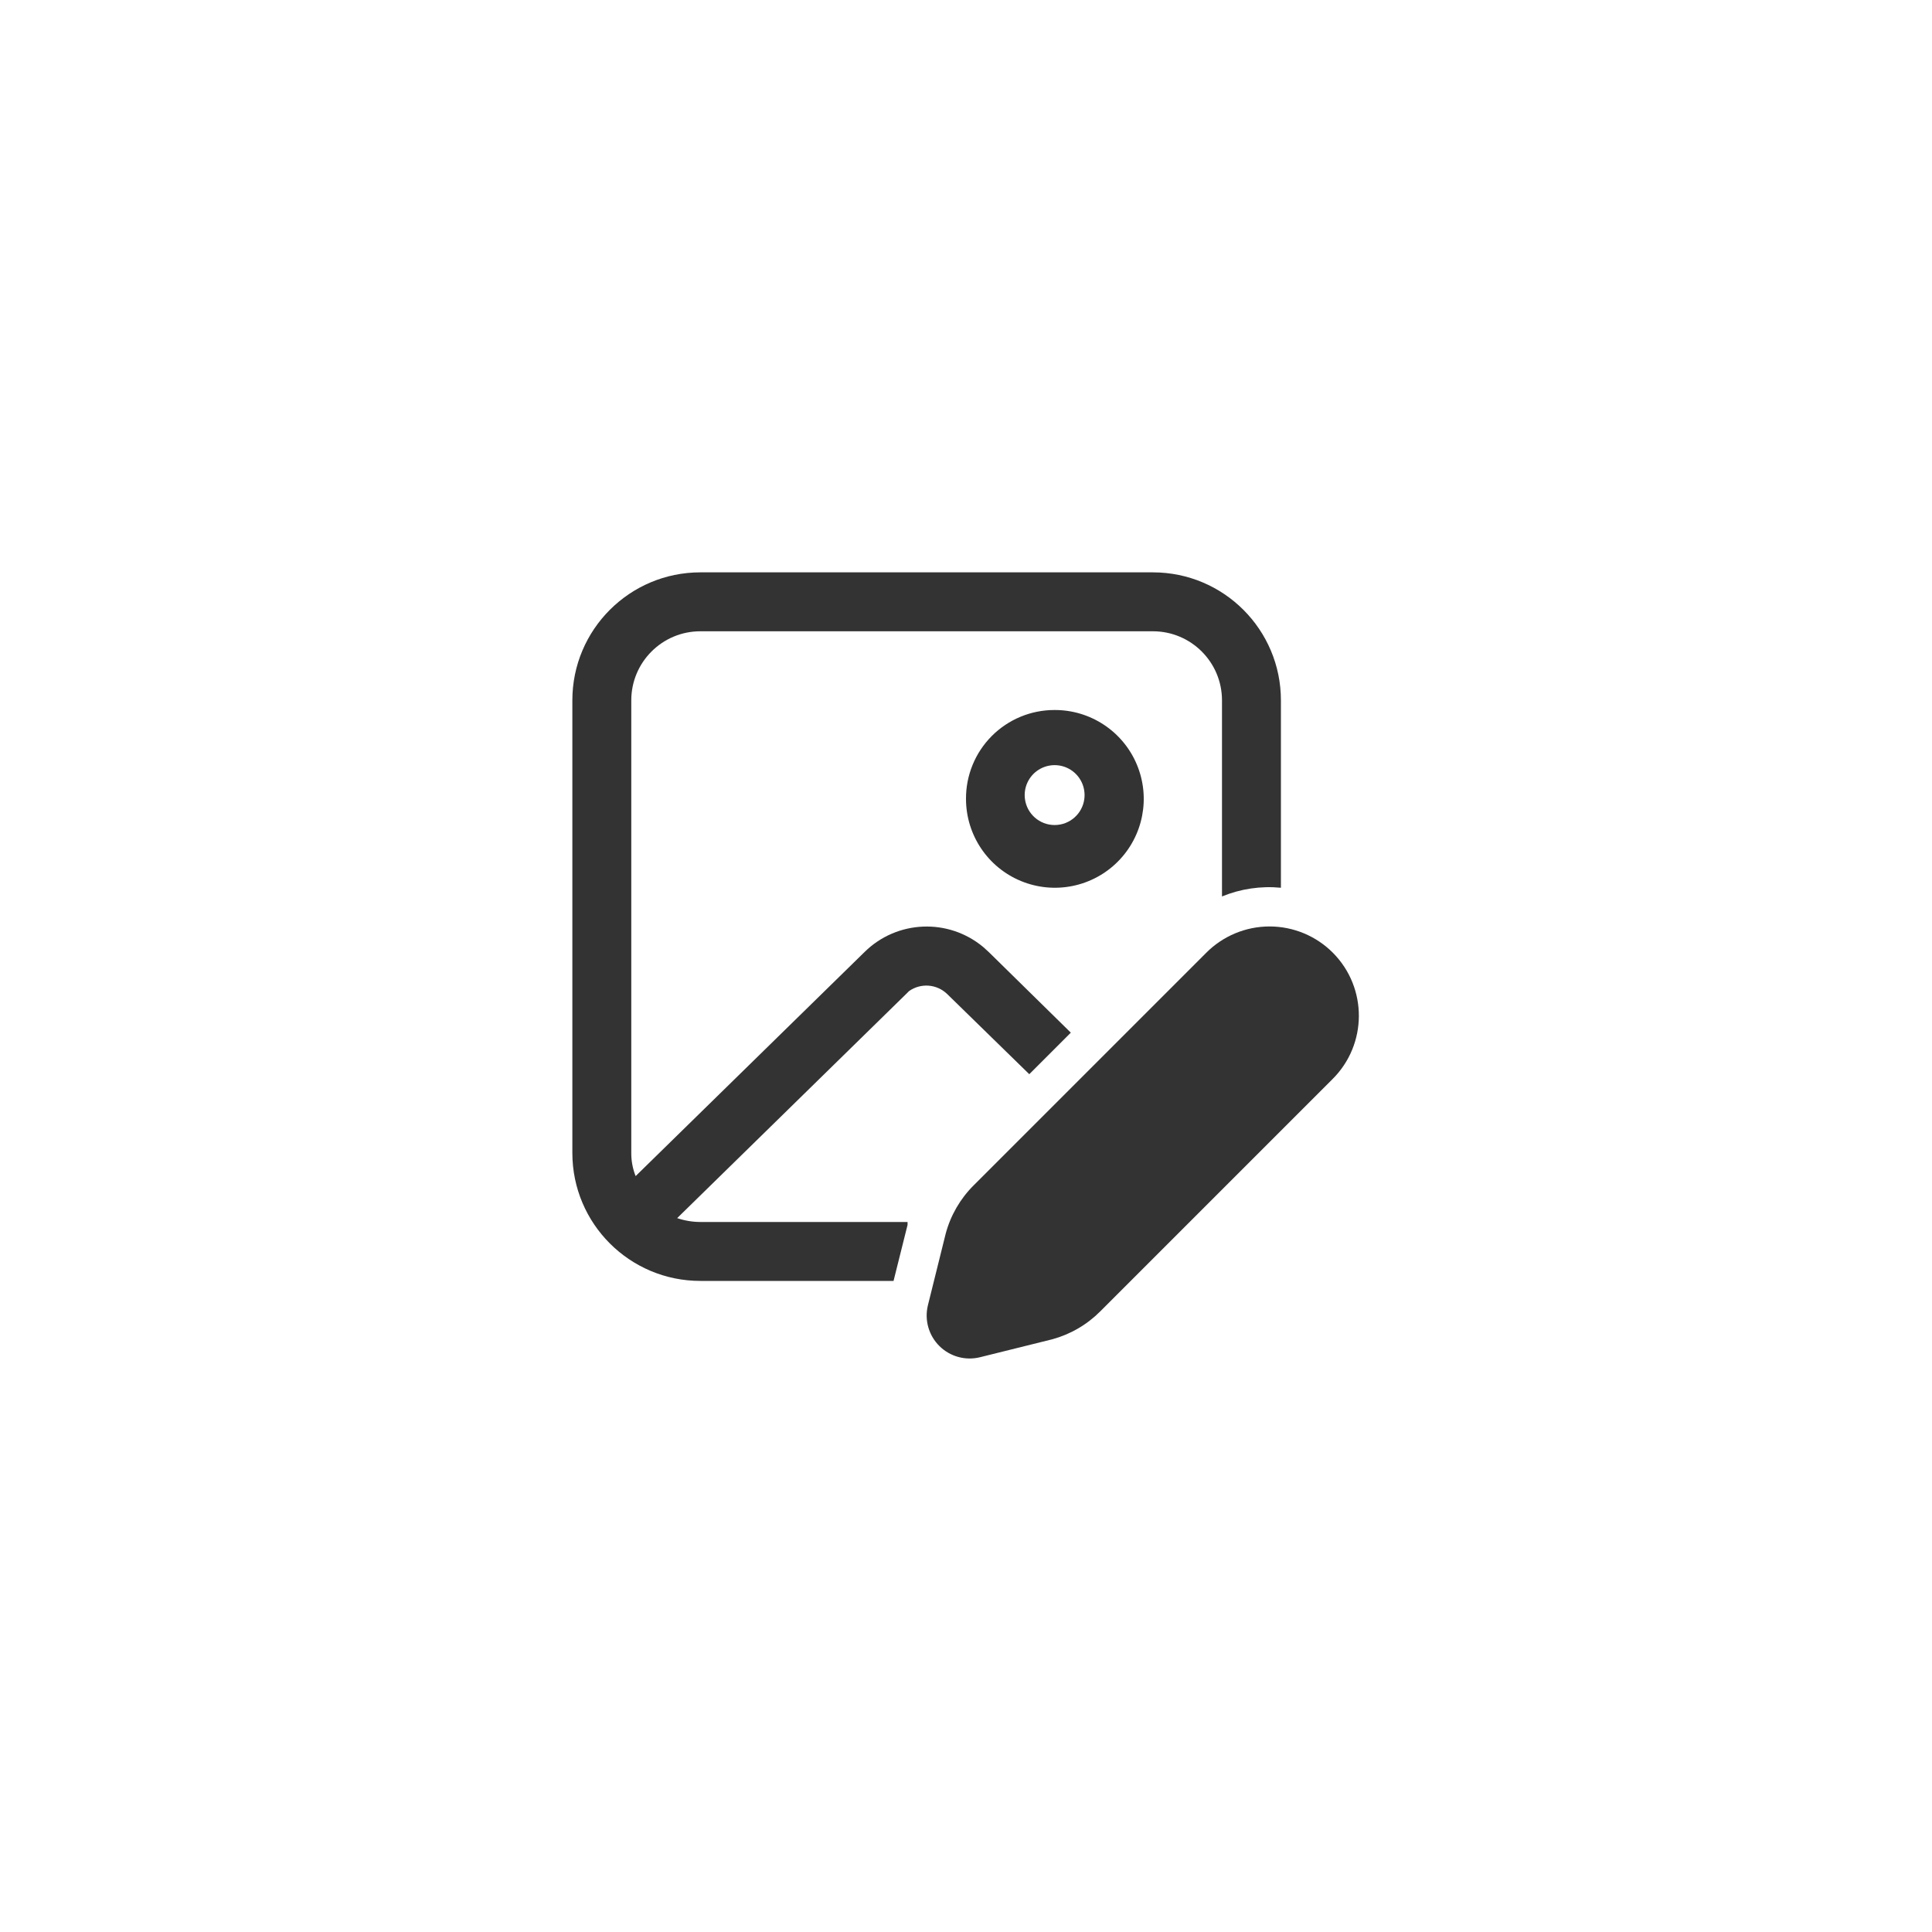
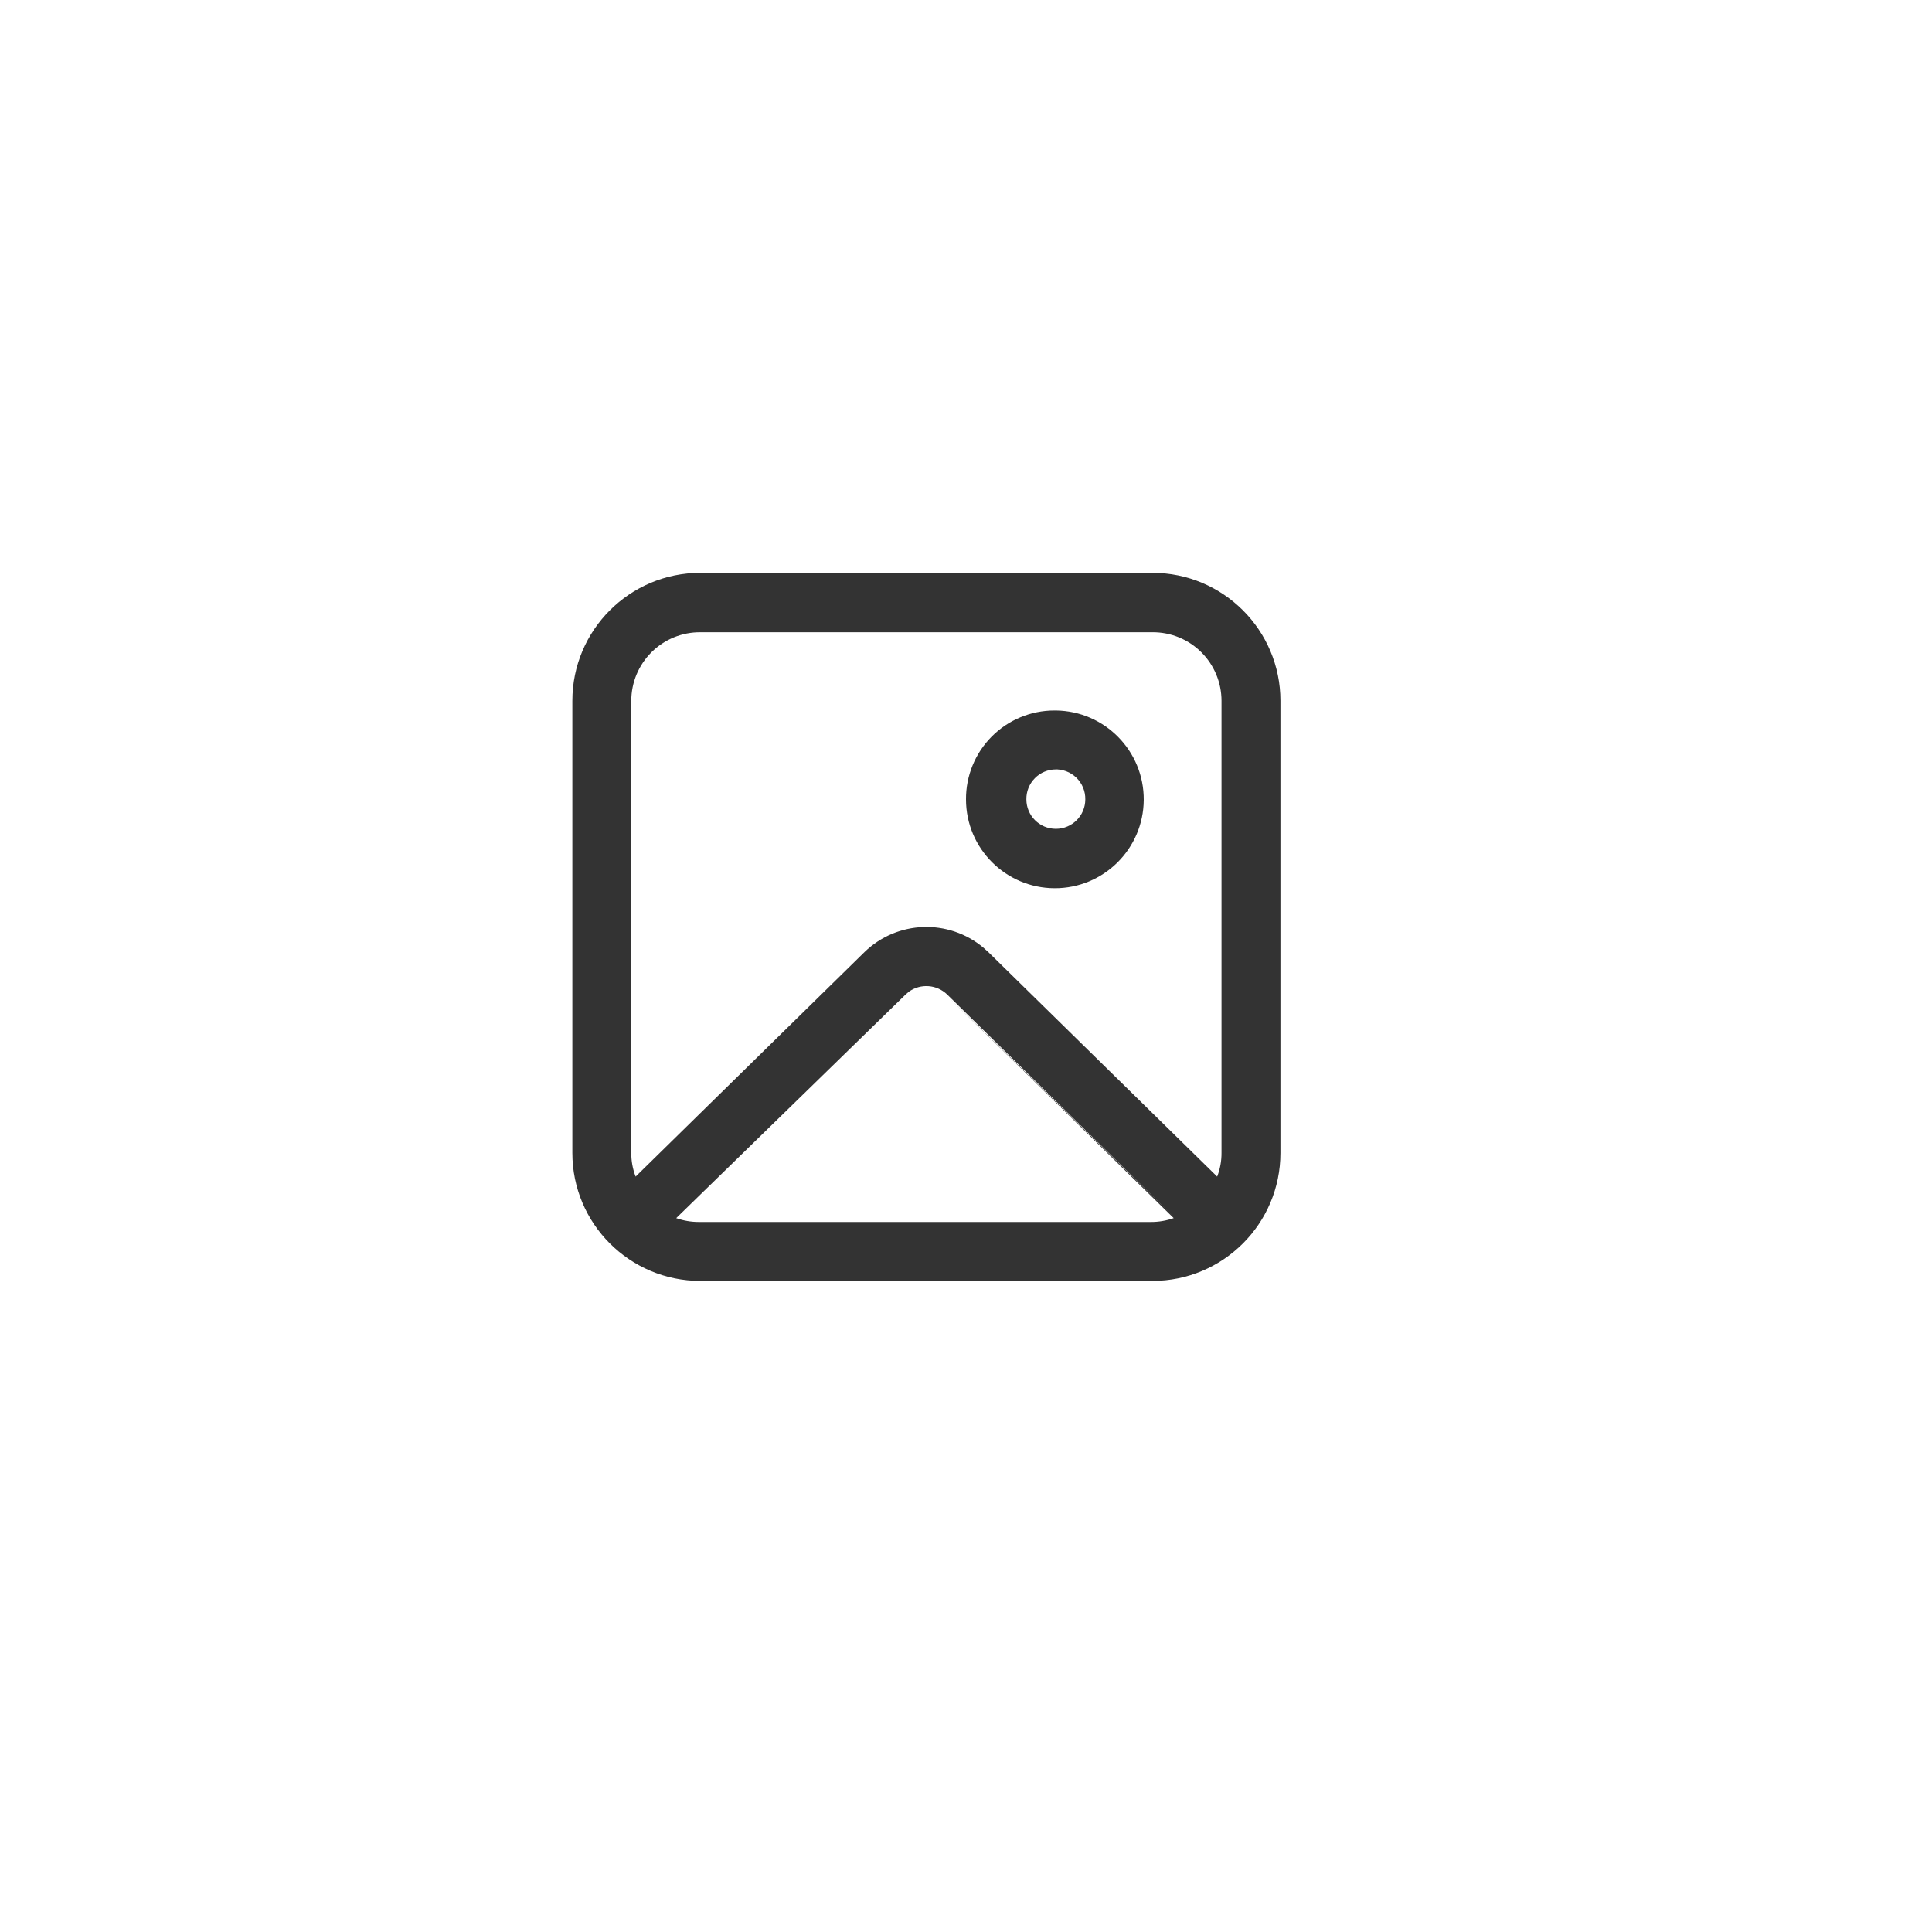
<svg xmlns="http://www.w3.org/2000/svg" id="icons" viewBox="0 0 40 40">
  <defs>
    <style>.cls-1{fill:#333;}</style>
  </defs>
-   <path class="cls-1" d="M27.6,19.73a1.85,1.85,0,0,0-2.63,0l-4.81,4.81a2.22,2.22,0,0,0-.58,1l-.37,1.49a.89.89,0,0,0,1.08,1.07l1.49-.37a2.23,2.23,0,0,0,1-.58l4.81-4.81A1.85,1.85,0,0,0,27.6,19.73Z" />
-   <path class="cls-1" d="M18.82,20.52a.62.62,0,0,1,.79.06l1.7,1.66.86-.86-1.7-1.67-.11-.1a1.83,1.83,0,0,0-2.46.1l-4.74,4.64a1.28,1.28,0,0,1-.09-.48V14.5a1.43,1.43,0,0,1,1.43-1.43h9.37A1.43,1.43,0,0,1,25.3,14.5v4.06a2.56,2.56,0,0,1,1.22-.18V14.5a2.65,2.65,0,0,0-2.65-2.65H14.5a2.65,2.65,0,0,0-2.65,2.65v9.37a2.65,2.65,0,0,0,2.65,2.65h4l.29-1.16,0-.06H14.5a1.51,1.51,0,0,1-.48-.08l4.74-4.64Z" />
-   <path class="cls-1" d="M20,16.54a1.84,1.84,0,1,0,1.83-1.84A1.83,1.83,0,0,0,20,16.54Zm2.45,0a.62.62,0,0,1-1.23,0,.62.62,0,1,1,1.23,0Z" />
+   <path class="cls-1" d="M23.86,11.86a2.65,2.65,0,0,1,2.65,2.65v9.36a2.65,2.65,0,0,1-2.65,2.65H14.5a2.65,2.65,0,0,1-2.65-2.65V14.51a2.65,2.65,0,0,1,2.65-2.65Zm.47,13.36-4.72-4.63a.62.62,0,0,0-.79-.06l-.07.06L14,25.22a1.4,1.4,0,0,0,.47.08h9.36a1.4,1.4,0,0,0,.47-.08l-4.72-4.63Zm-.47-12.13H14.5a1.42,1.42,0,0,0-1.43,1.42v9.36a1.33,1.33,0,0,0,.09.49l4.74-4.65a1.84,1.84,0,0,1,2.46-.09l.1.09,4.74,4.65a1.33,1.33,0,0,0,.09-.49V14.51A1.42,1.42,0,0,0,23.86,13.09Zm-2,1.62A1.84,1.84,0,1,1,20,16.55,1.83,1.83,0,0,1,21.83,14.71Zm0,1.22a.61.61,0,0,0-.61.62.61.61,0,0,0,1.22,0A.61.61,0,0,0,21.83,15.93Z" />
</svg>
